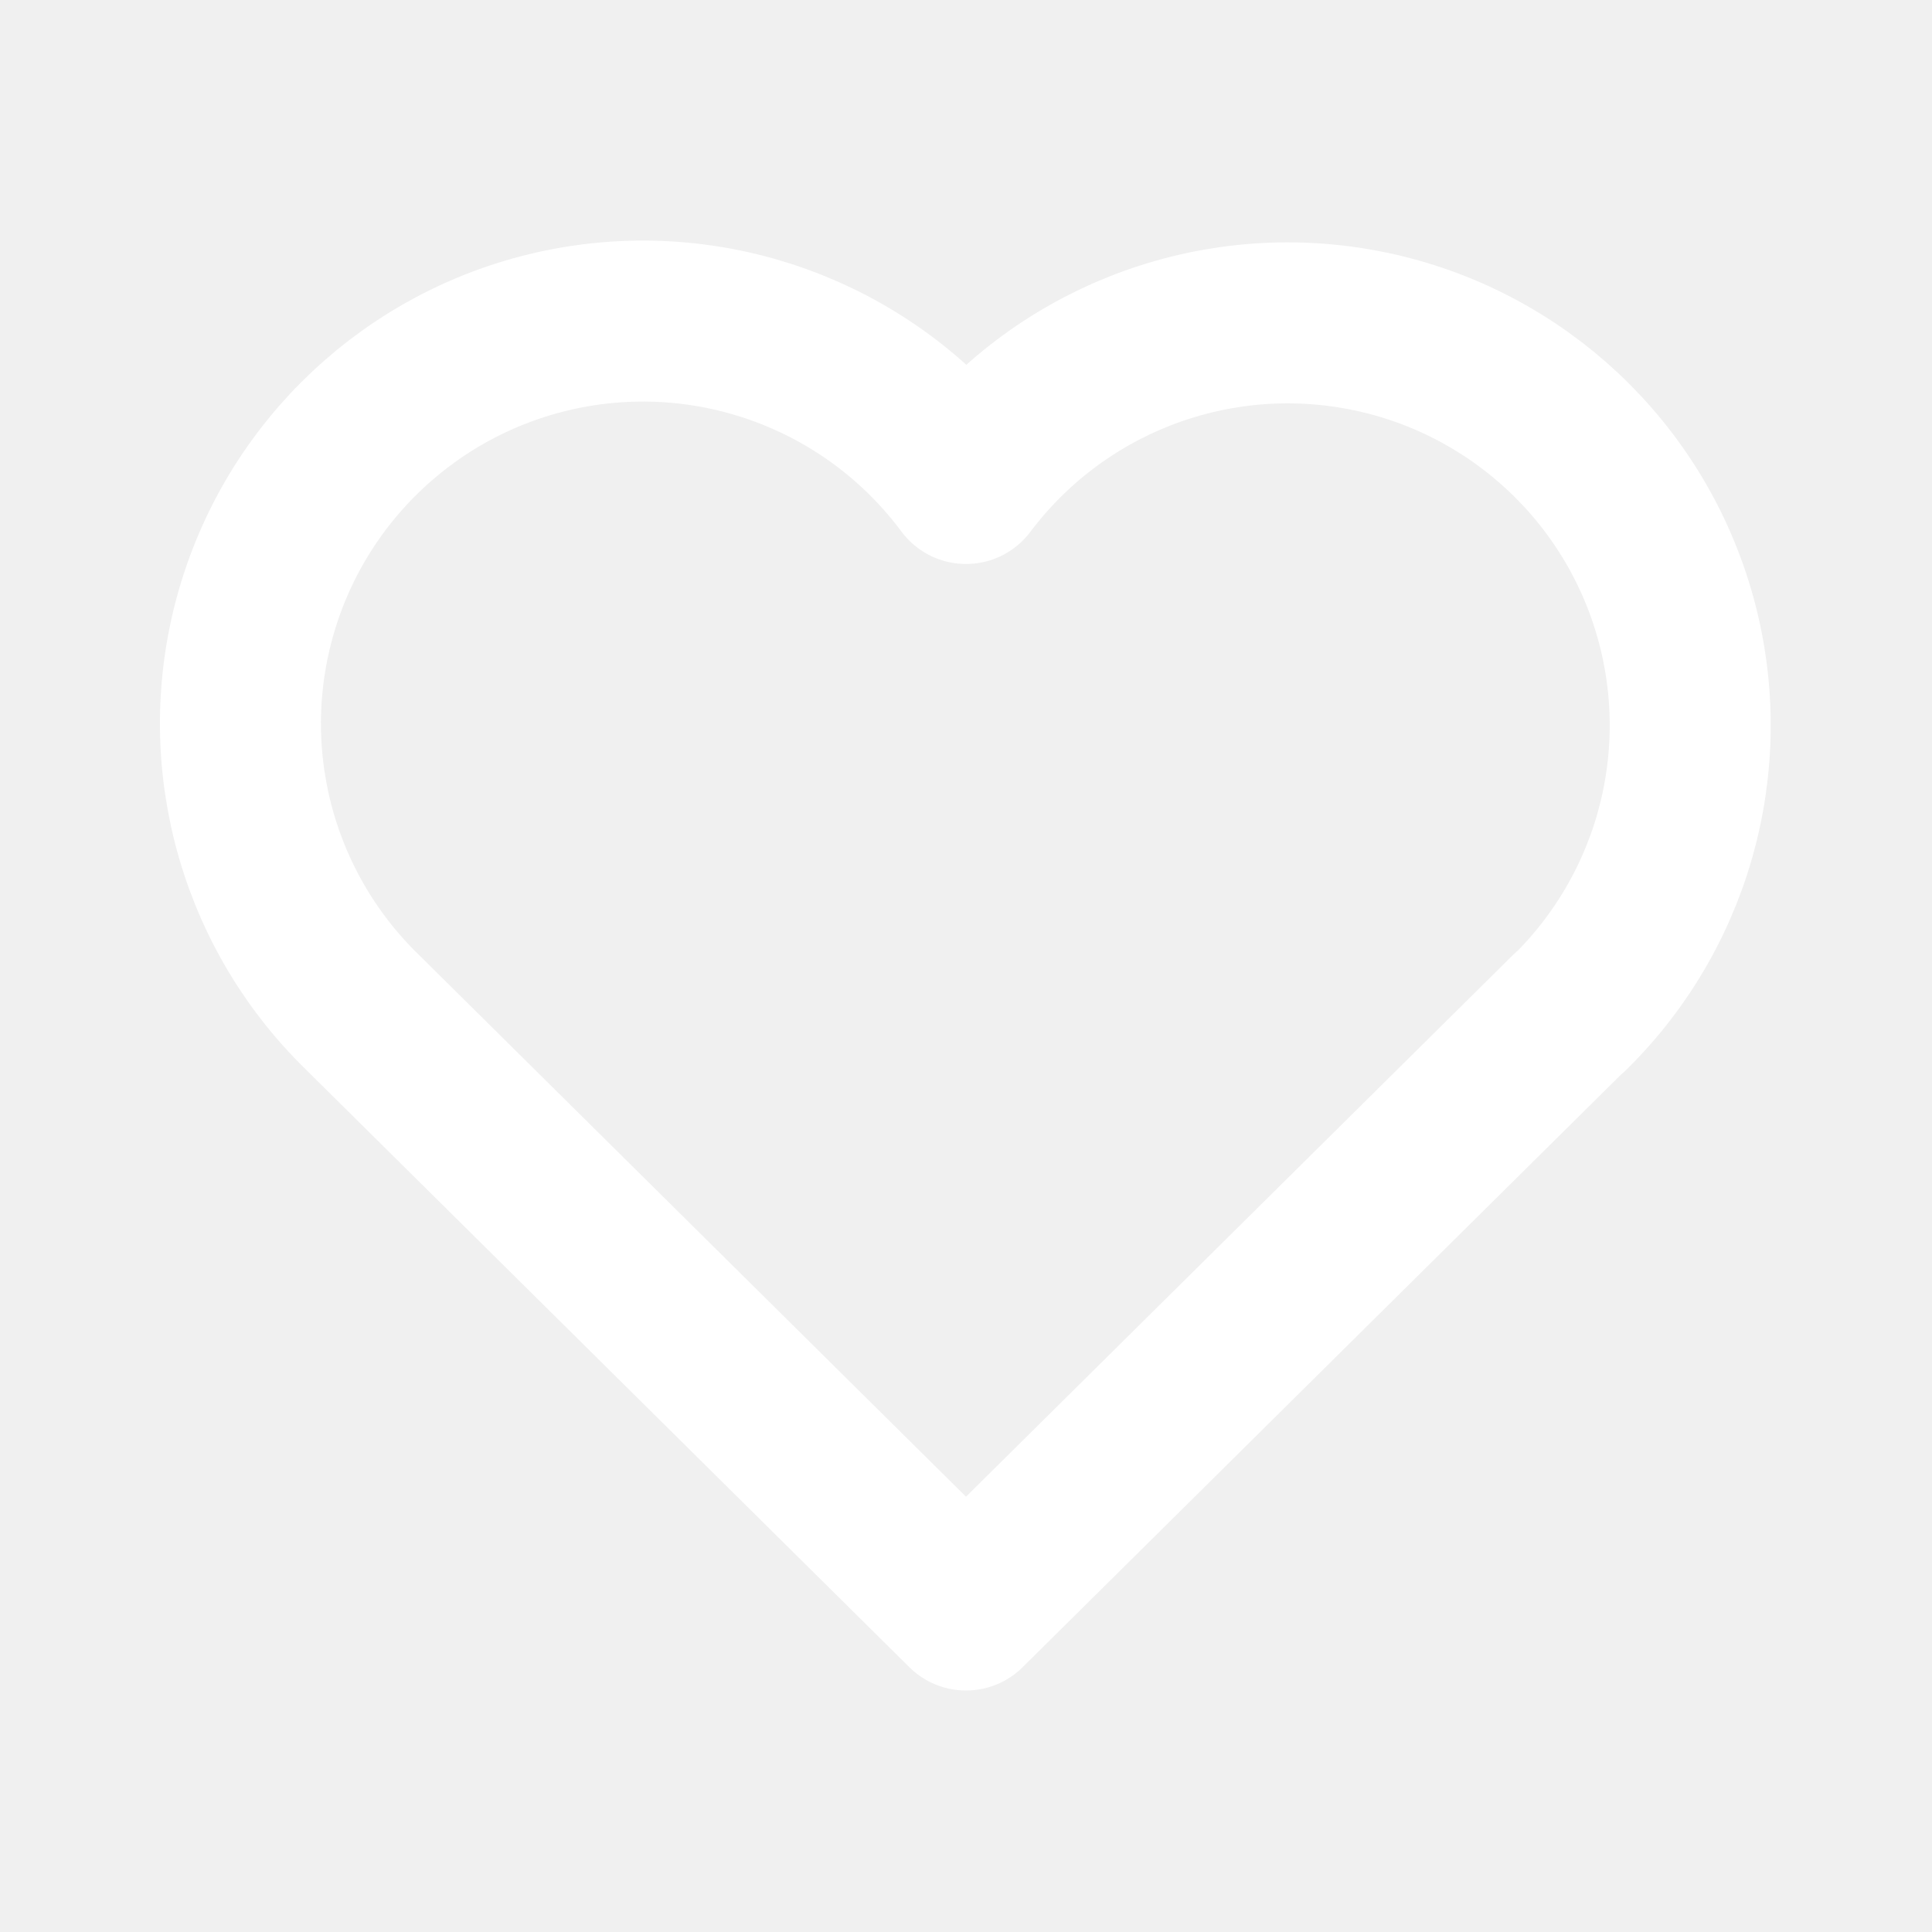
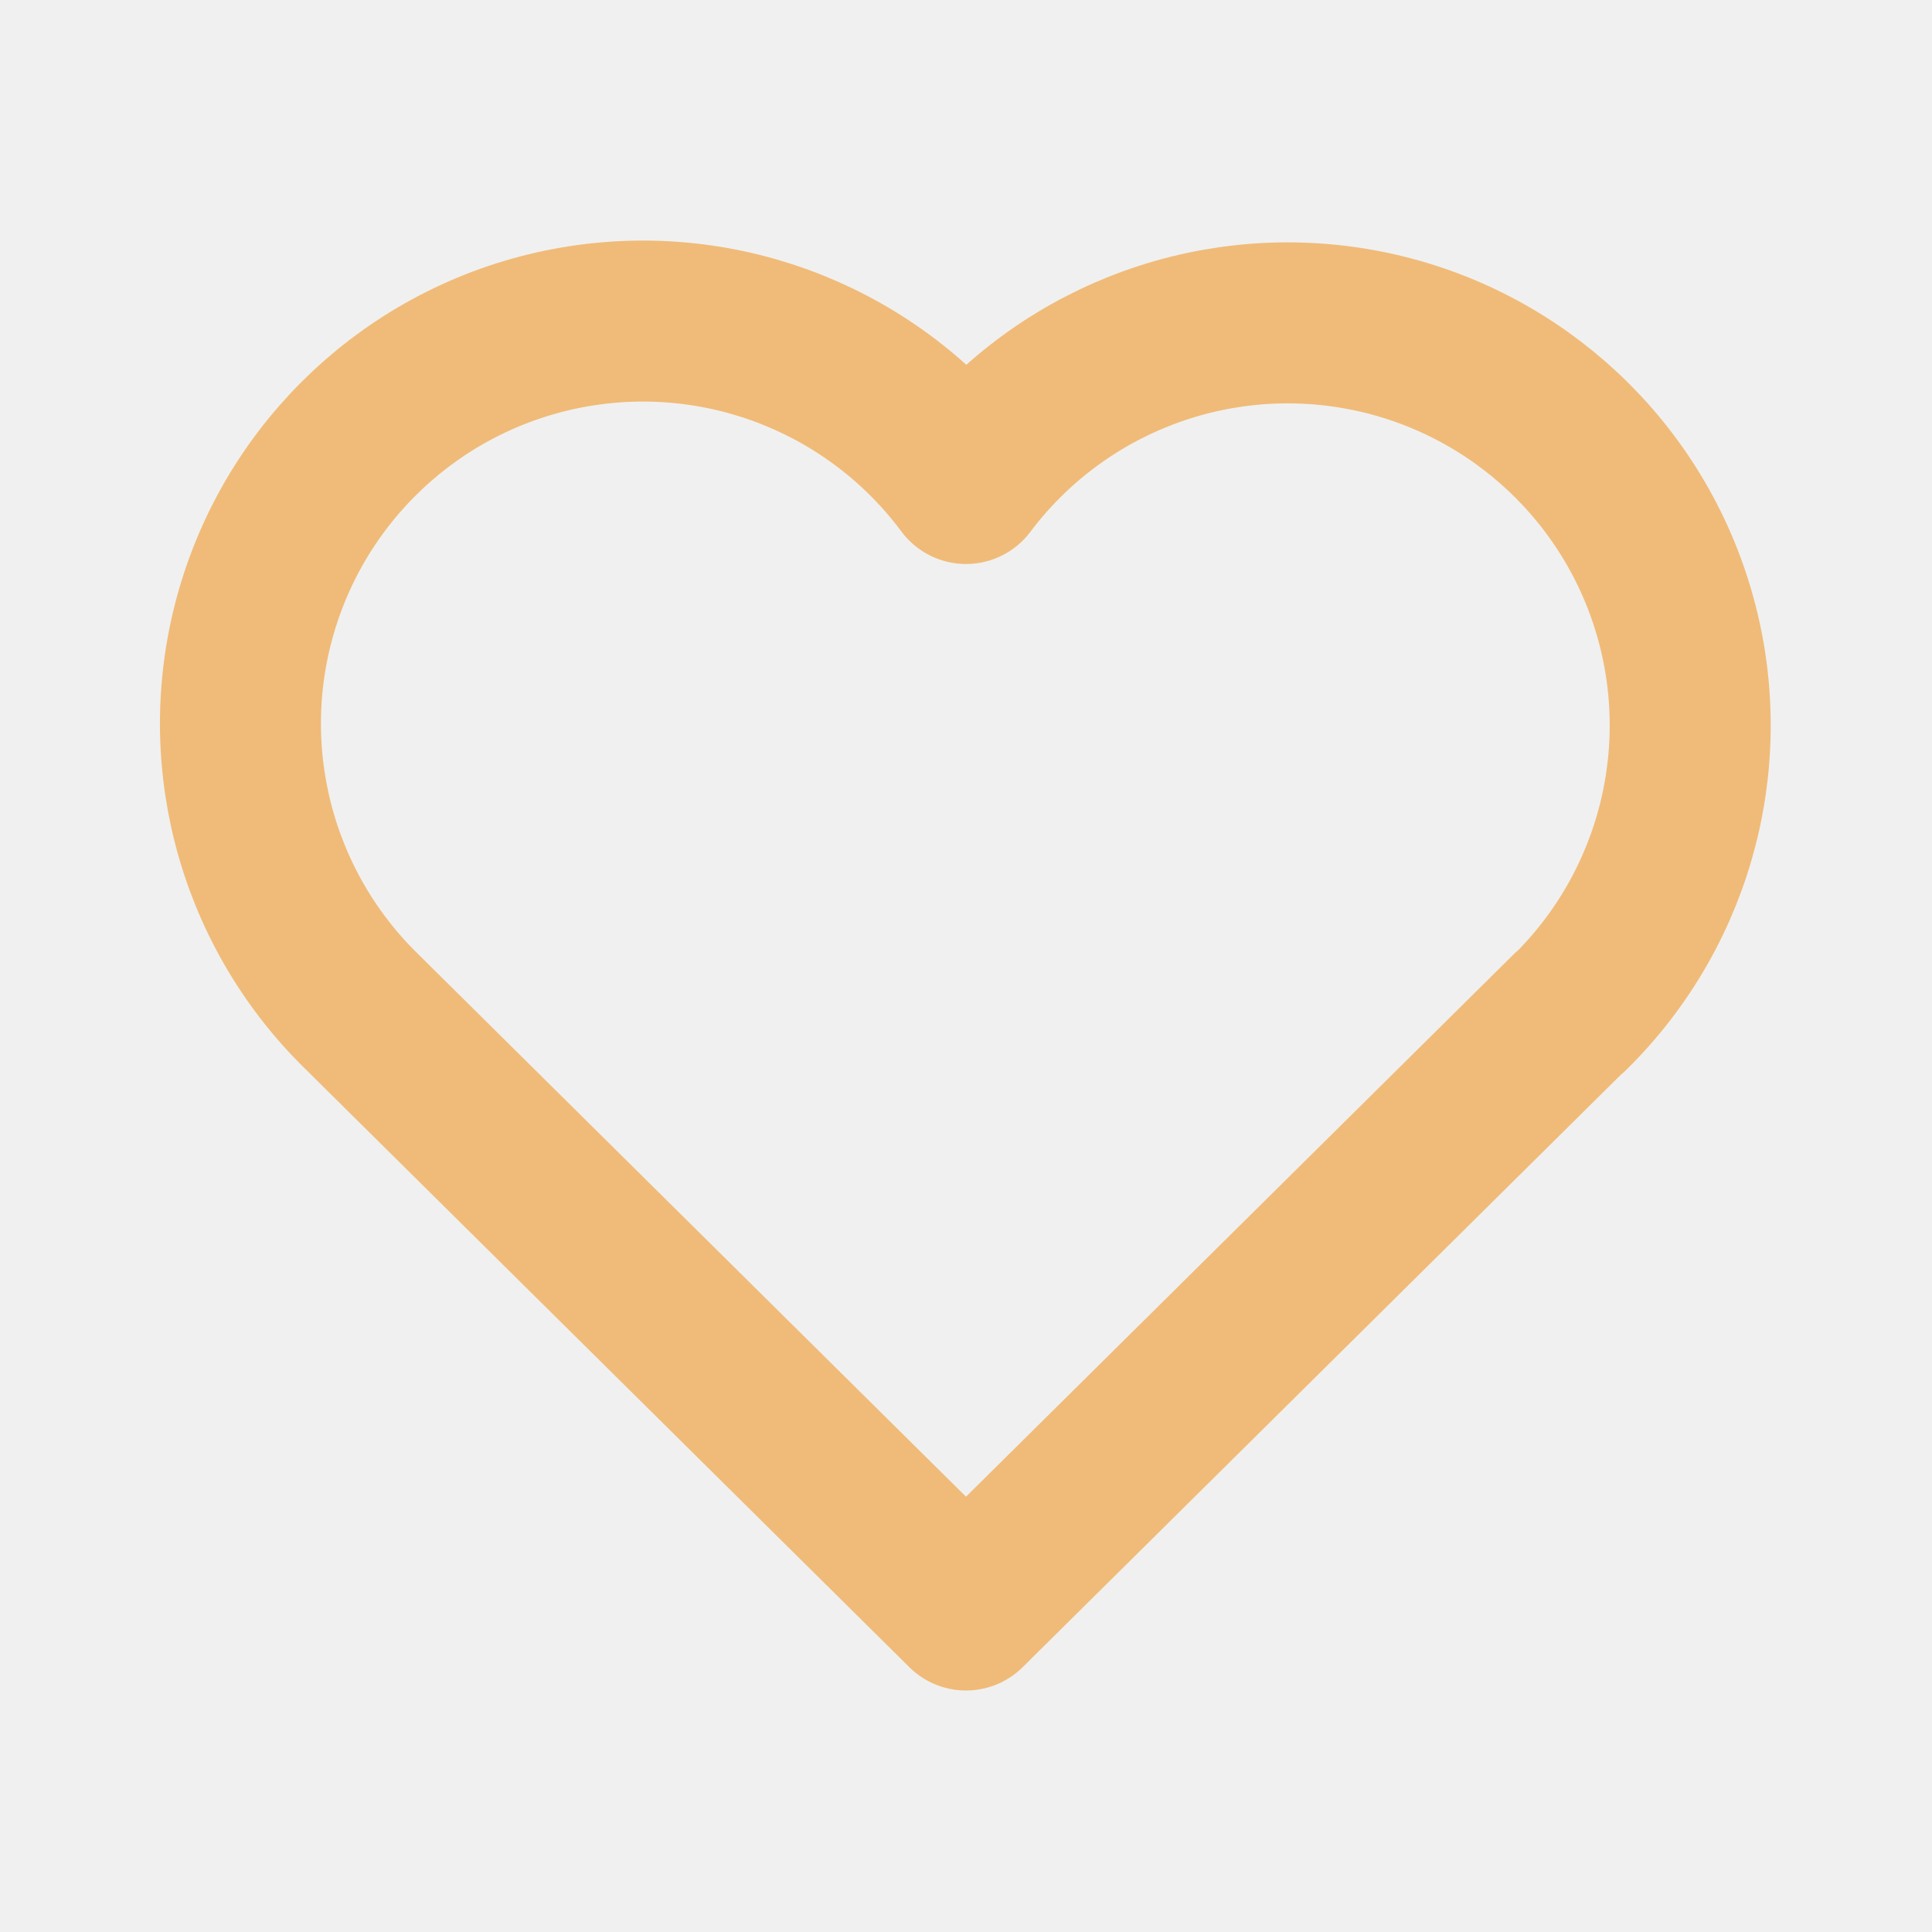
- <svg xmlns="http://www.w3.org/2000/svg" width="24" height="24" viewBox="0 0 24 24" fill="none" stroke="white" stroke-width="2" stroke-linecap="round" stroke-linejoin="round" class="icon icon-tabler icons-tabler-outline icon-tabler-heart">
+ <svg xmlns="http://www.w3.org/2000/svg" width="24" height="24" viewBox="0 0 24 24" fill="none" stroke="#F0BB78" stroke-width="2" stroke-linecap="round" stroke-linejoin="round" class="icon icon-tabler icons-tabler-outline icon-tabler-heart">
  <path stroke="none" d="M0 0h24v24H0z" fill="none" />
  <path d="M19.5 12.572l-7.5 7.428l-7.5 -7.428a5 5 0 1 1 7.5 -6.566a5 5 0 1 1 7.5 6.572" />
</svg>
